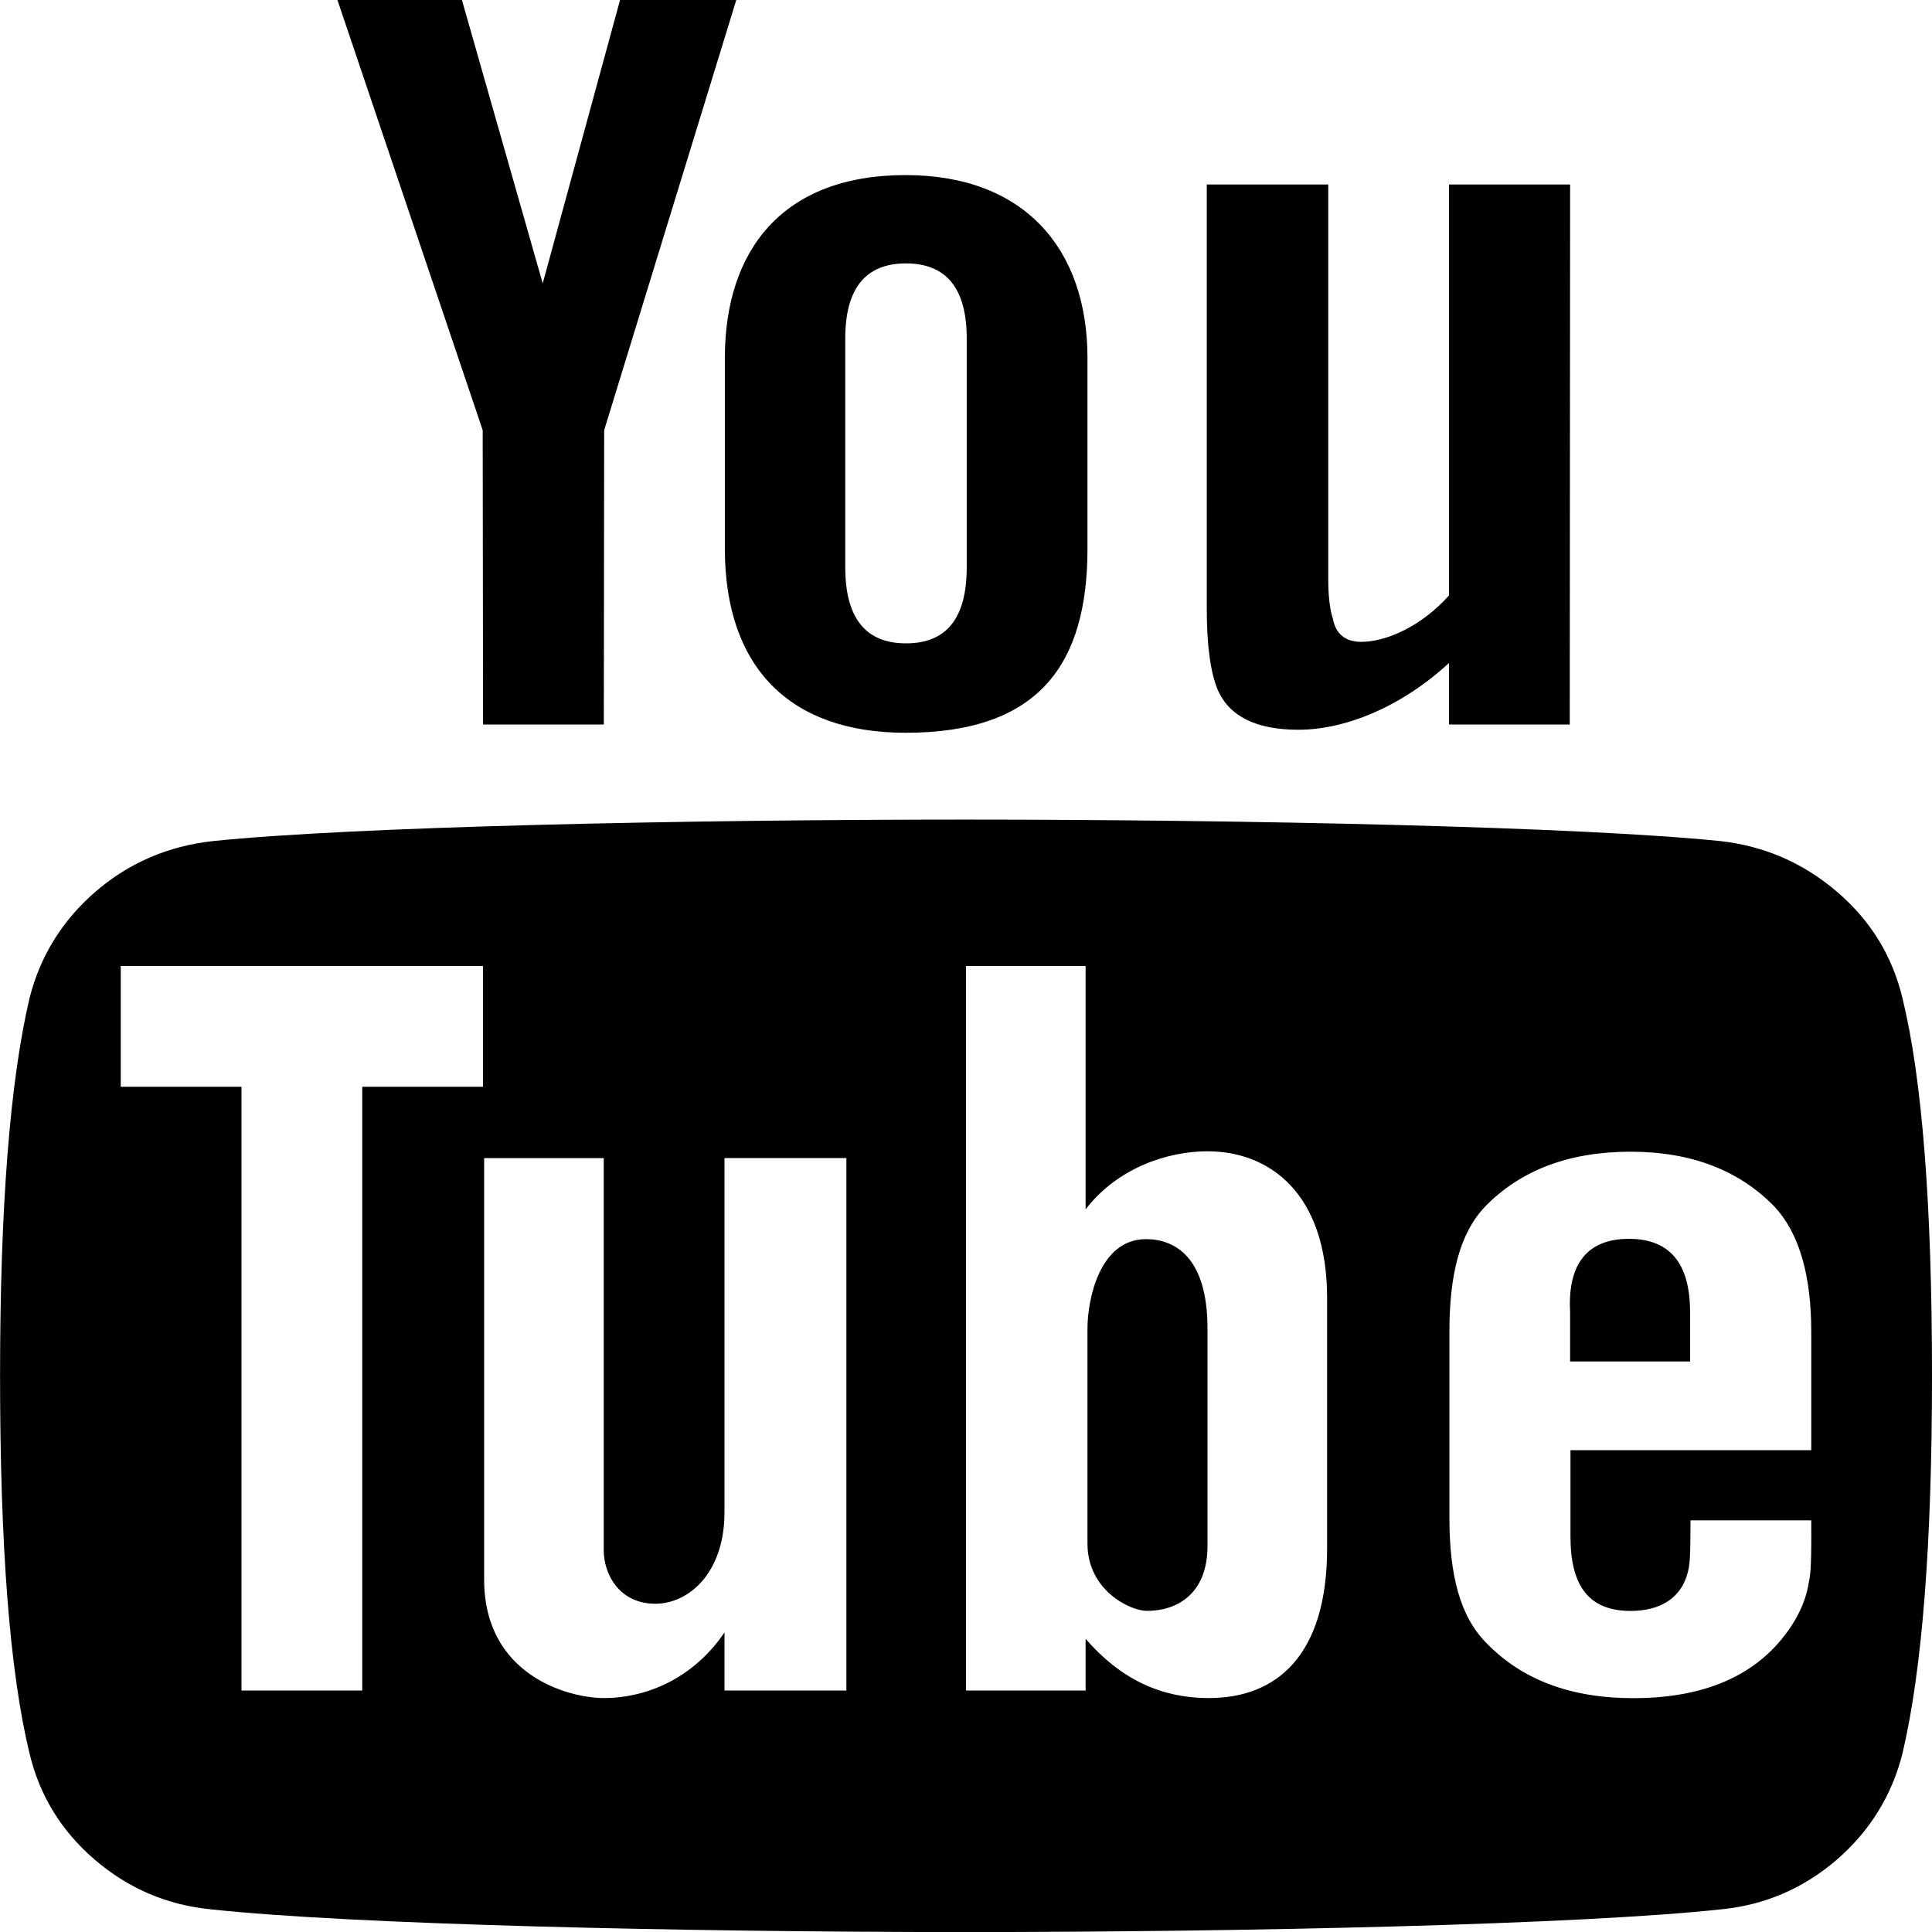
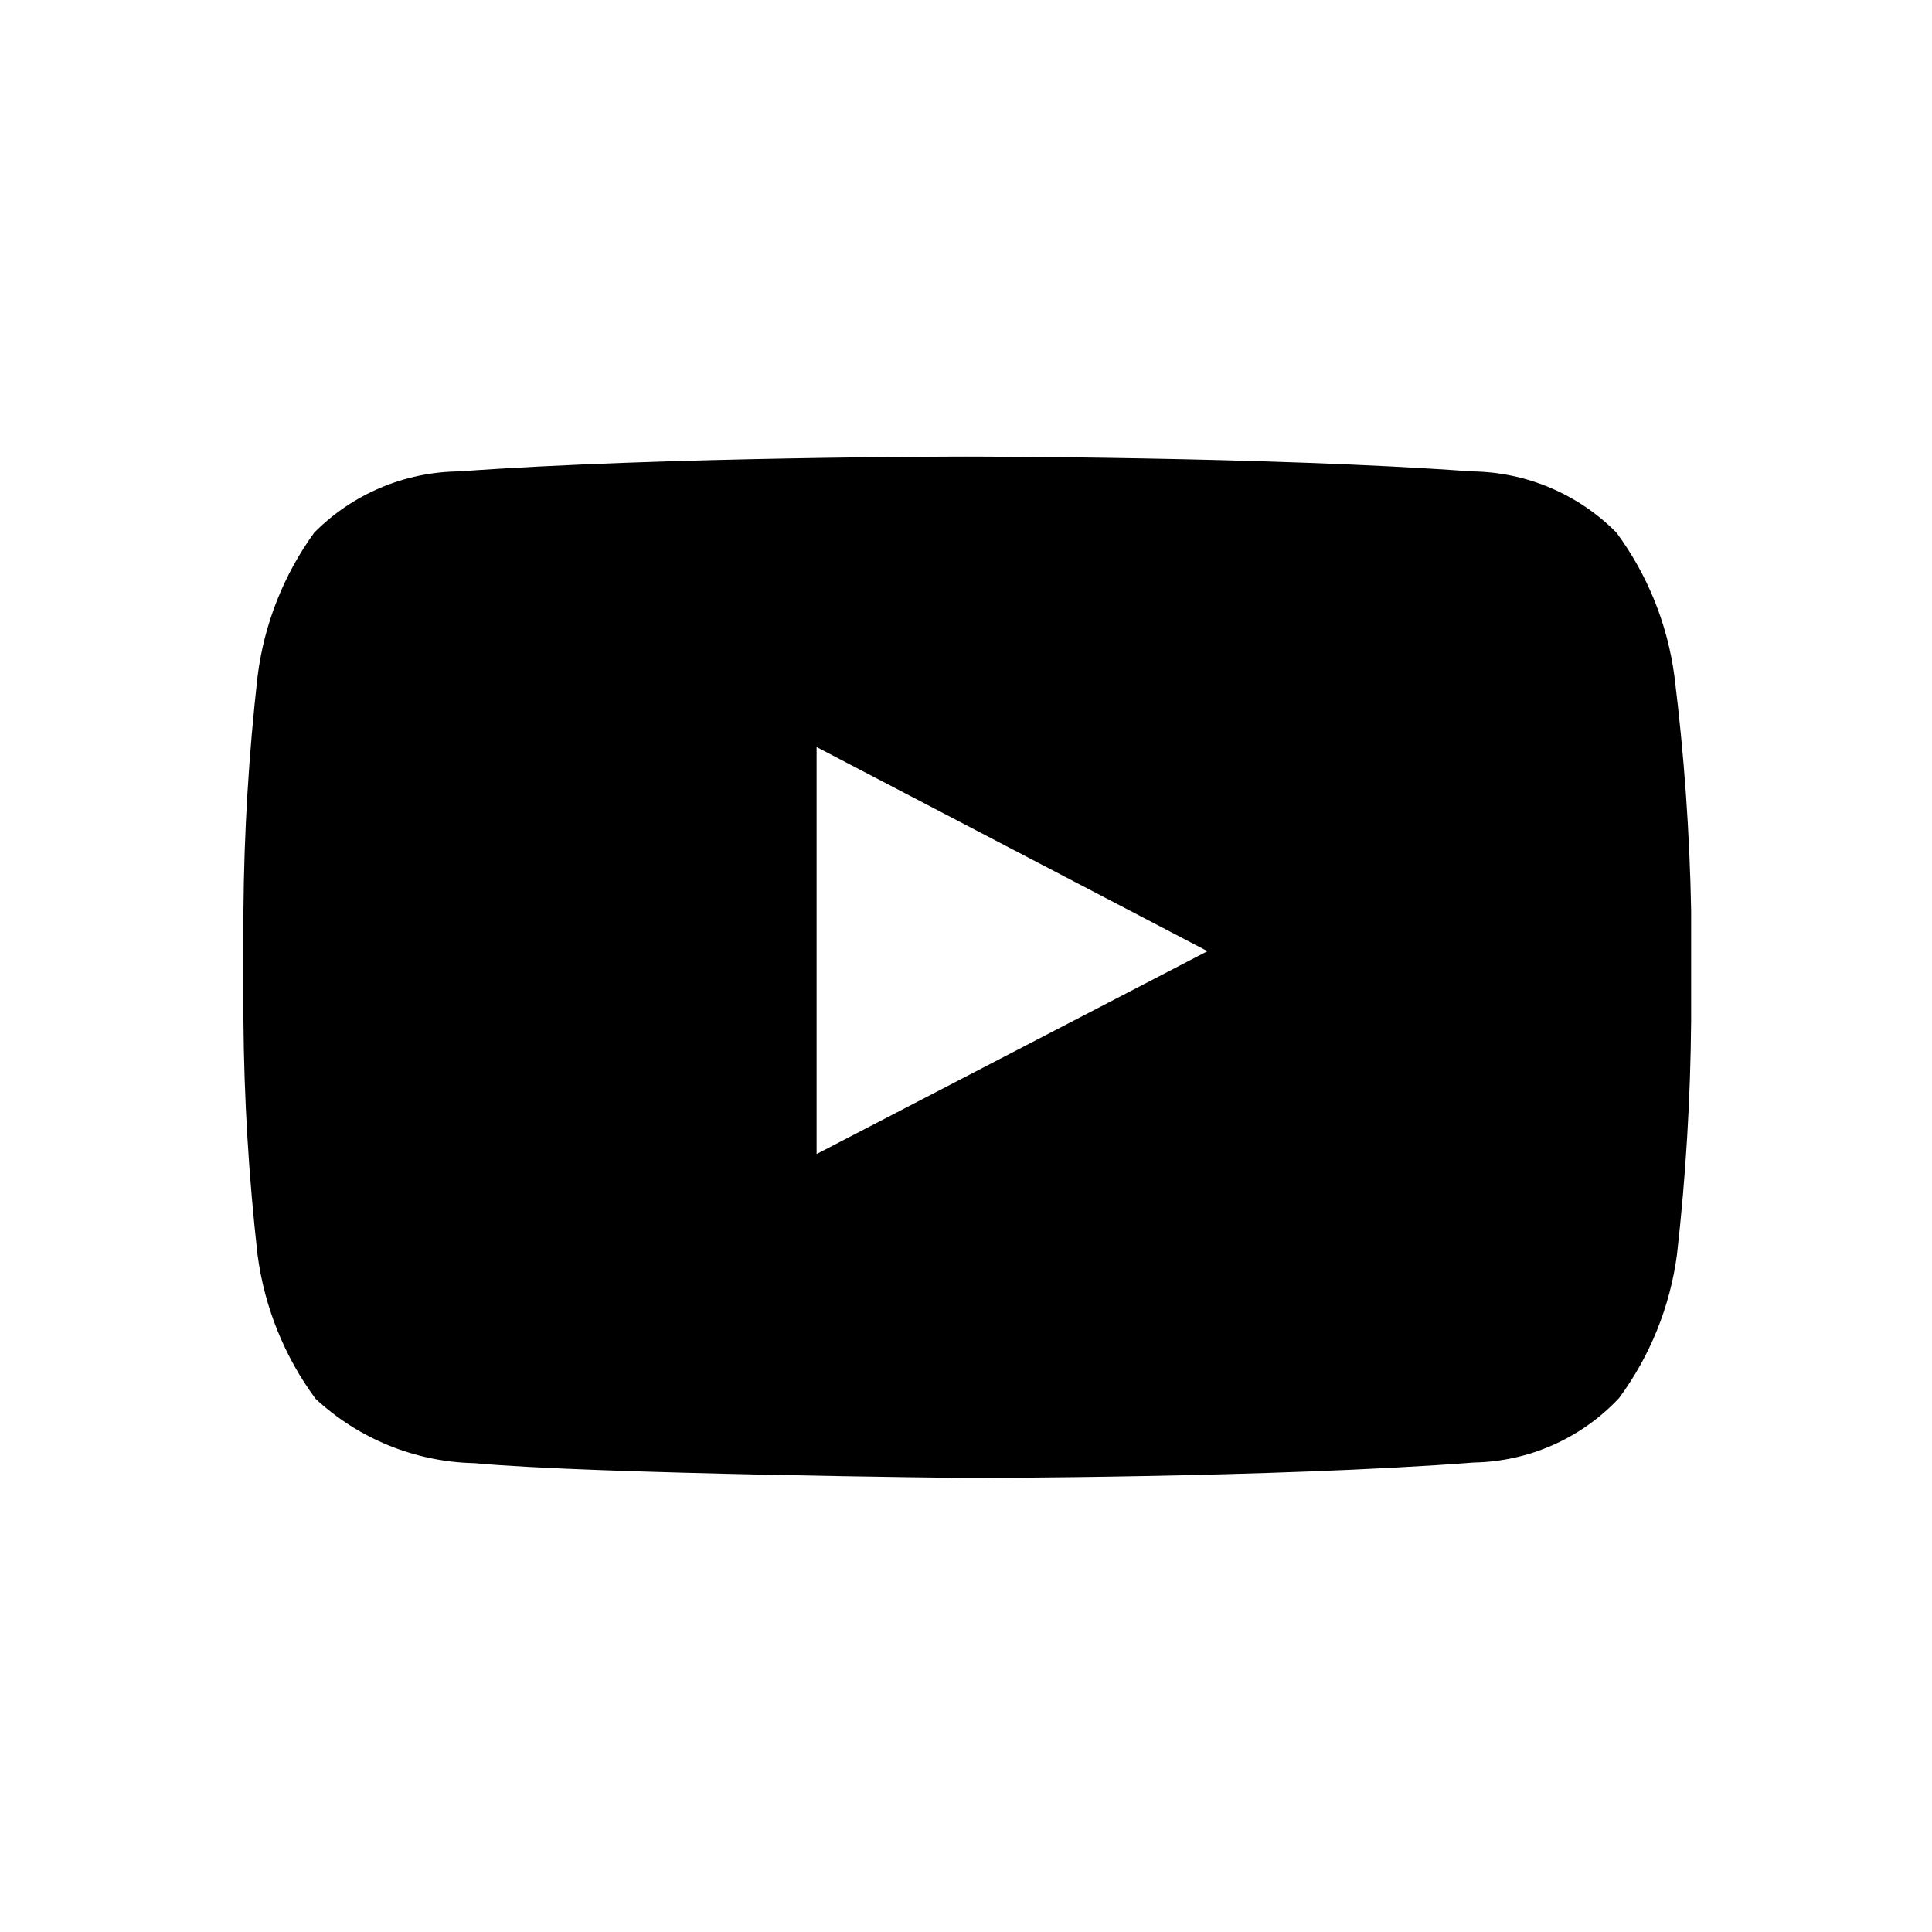
- <svg xmlns="http://www.w3.org/2000/svg" version="1.1" width="32" height="32" viewBox="0 0 32 32">
-   <g>
- </g>
-   <path d="M20 25.606c0 0.8-0.512 1.075-1 1.075-0.288 0-0.988-0.344-0.988-1.113v-3.563c0-0.481 0.2-1.481 0.969-1.481 0.475 0 1.019 0.294 1.019 1.481v3.6zM27.994 21.731v0.819h-1.988v-0.819c-0.044-0.806 0.294-1.212 0.975-1.212 0.675 0 1.012 0.406 1.012 1.212v0zM8 18v-2h-6v2h2v10h2v-10h2zM12 28h2.019v-8.819h-2.019v5.863c0 1.019-0.6 1.519-1.144 1.519-0.606 0-0.856-0.5-0.856-0.881v-6.5h-1.981v6.981c0 1.587 1.4 1.962 1.981 1.962 0.769 0 1.519-0.375 2-1.087v0.962zM21.981 21.5c0-1.738-0.956-2.431-1.981-2.431-0.644 0-1.481 0.262-2.019 0.962v-4.031h-1.981v12h1.981v-0.856c0.569 0.656 1.231 0.981 2.044 0.981 1.106 0 1.956-0.688 1.956-2.481v-4.144zM30 25.413v-0.231h-2c0 0.606-0.012 0.738-0.044 0.856-0.106 0.431-0.456 0.644-0.95 0.644-0.688 0-0.994-0.413-0.994-1.231v-1.431h3.988v-1.962c0-0.938-0.2-1.631-0.606-2.069-0.587-0.606-1.381-0.913-2.387-0.913-1.019 0-1.825 0.306-2.413 0.913-0.419 0.444-0.587 1.131-0.587 2.069v3.087c0 0.938 0.175 1.631 0.613 2.069 0.587 0.606 1.394 0.913 2.431 0.913 1.081 0 1.894-0.313 2.431-0.944 0.269-0.319 0.425-0.644 0.475-0.962 0.025-0.113 0.044-0.225 0.044-0.806v0zM16.012 9.394v-3.787c0-0.831-0.338-1.244-1.006-1.244s-1.006 0.412-1.006 1.244v3.787c0 0.844 0.338 1.262 1.006 1.262 0.675 0 1.006-0.419 1.006-1.262zM32 22.788c0 2.788-0.163 4.869-0.488 6.25-0.175 0.7-0.544 1.294-1.094 1.769-0.556 0.475-1.194 0.75-1.925 0.819-2.313 0.25-7.844 0.375-12.512 0.375s-10.156-0.125-12.475-0.375c-0.731-0.069-1.375-0.344-1.931-0.819-0.556-0.475-0.919-1.063-1.087-1.769-0.325-1.337-0.487-3.419-0.487-6.25 0-2.788 0.163-4.869 0.487-6.25 0.175-0.7 0.544-1.294 1.094-1.769s1.2-0.756 1.944-0.838c2.3-0.238 7.787-0.356 12.456-0.356s10.194 0.119 12.512 0.356c0.731 0.081 1.375 0.363 1.931 0.838 0.556 0.475 0.919 1.063 1.087 1.769 0.325 1.331 0.488 3.413 0.488 6.25zM5.588 0h2.063l1.338 4.694 1.281-4.694h1.925l-2.188 7.125-0.006 4.875h-2l-0.006-4.875-2.406-7.125zM18.012 5.931v3.156c0 1.912-0.8 3.050-3.012 3.050-1.925 0-2.994-1.088-2.994-3.050v-3.156c0-1.775 0.944-3.031 2.994-3.031 1.969 0 3.012 1.225 3.012 3.031zM26.006 3.056l-0.006 8.944h-2v-1.019c-0.8 0.738-1.731 1.106-2.494 1.106-0.694 0-1.144-0.219-1.337-0.662-0.119-0.287-0.181-0.731-0.181-1.338v-7.031h2.012v6.556c0 0.394 0.063 0.6 0.075 0.625 0.044 0.262 0.206 0.394 0.475 0.394 0.406 0 0.994-0.256 1.45-0.769v-6.806c0 0 2.006 0 2.006 0z" fill="#000000" />
+ <svg xmlns="http://www.w3.org/2000/svg" viewBox="0 0 30 30">
+   <defs>
+     <style>
+       .e44190a4-a411-4911-a4a4-37415ae498f0 {
+         fill: none;
+       }
+     </style>
+   </defs>
+   <g id="e06fe430-6a4d-49bf-87bf-4db3bba2813d" data-name="YouTube">
+     <rect class="e44190a4-a411-4911-a4a4-37415ae498f0" width="30" height="30" />
+     <path d="M12.68,17.92V11.6l6.07,3.17-6.07,3.15ZM26,10.5a4.82,4.82,0,0,0-.9-2.23,3.21,3.21,0,0,0-2.25-.95C19.73,7.09,15,7.09,15,7.09h0s-4.72,0-7.87.23a3.21,3.21,0,0,0-2.25.95A4.82,4.82,0,0,0,4,10.5a34.76,34.76,0,0,0-.22,3.64v1.71A34.76,34.76,0,0,0,4,19.49a4.82,4.82,0,0,0,.9,2.23,3.74,3.74,0,0,0,2.47,1c1.8.17,7.65.23,7.65.23s4.73,0,7.87-.24a3.17,3.17,0,0,0,2.25-1,4.82,4.82,0,0,0,.9-2.23,34.76,34.76,0,0,0,.22-3.64V14.14A34.76,34.76,0,0,0,26,10.5Z" />
+   </g>
</svg>
